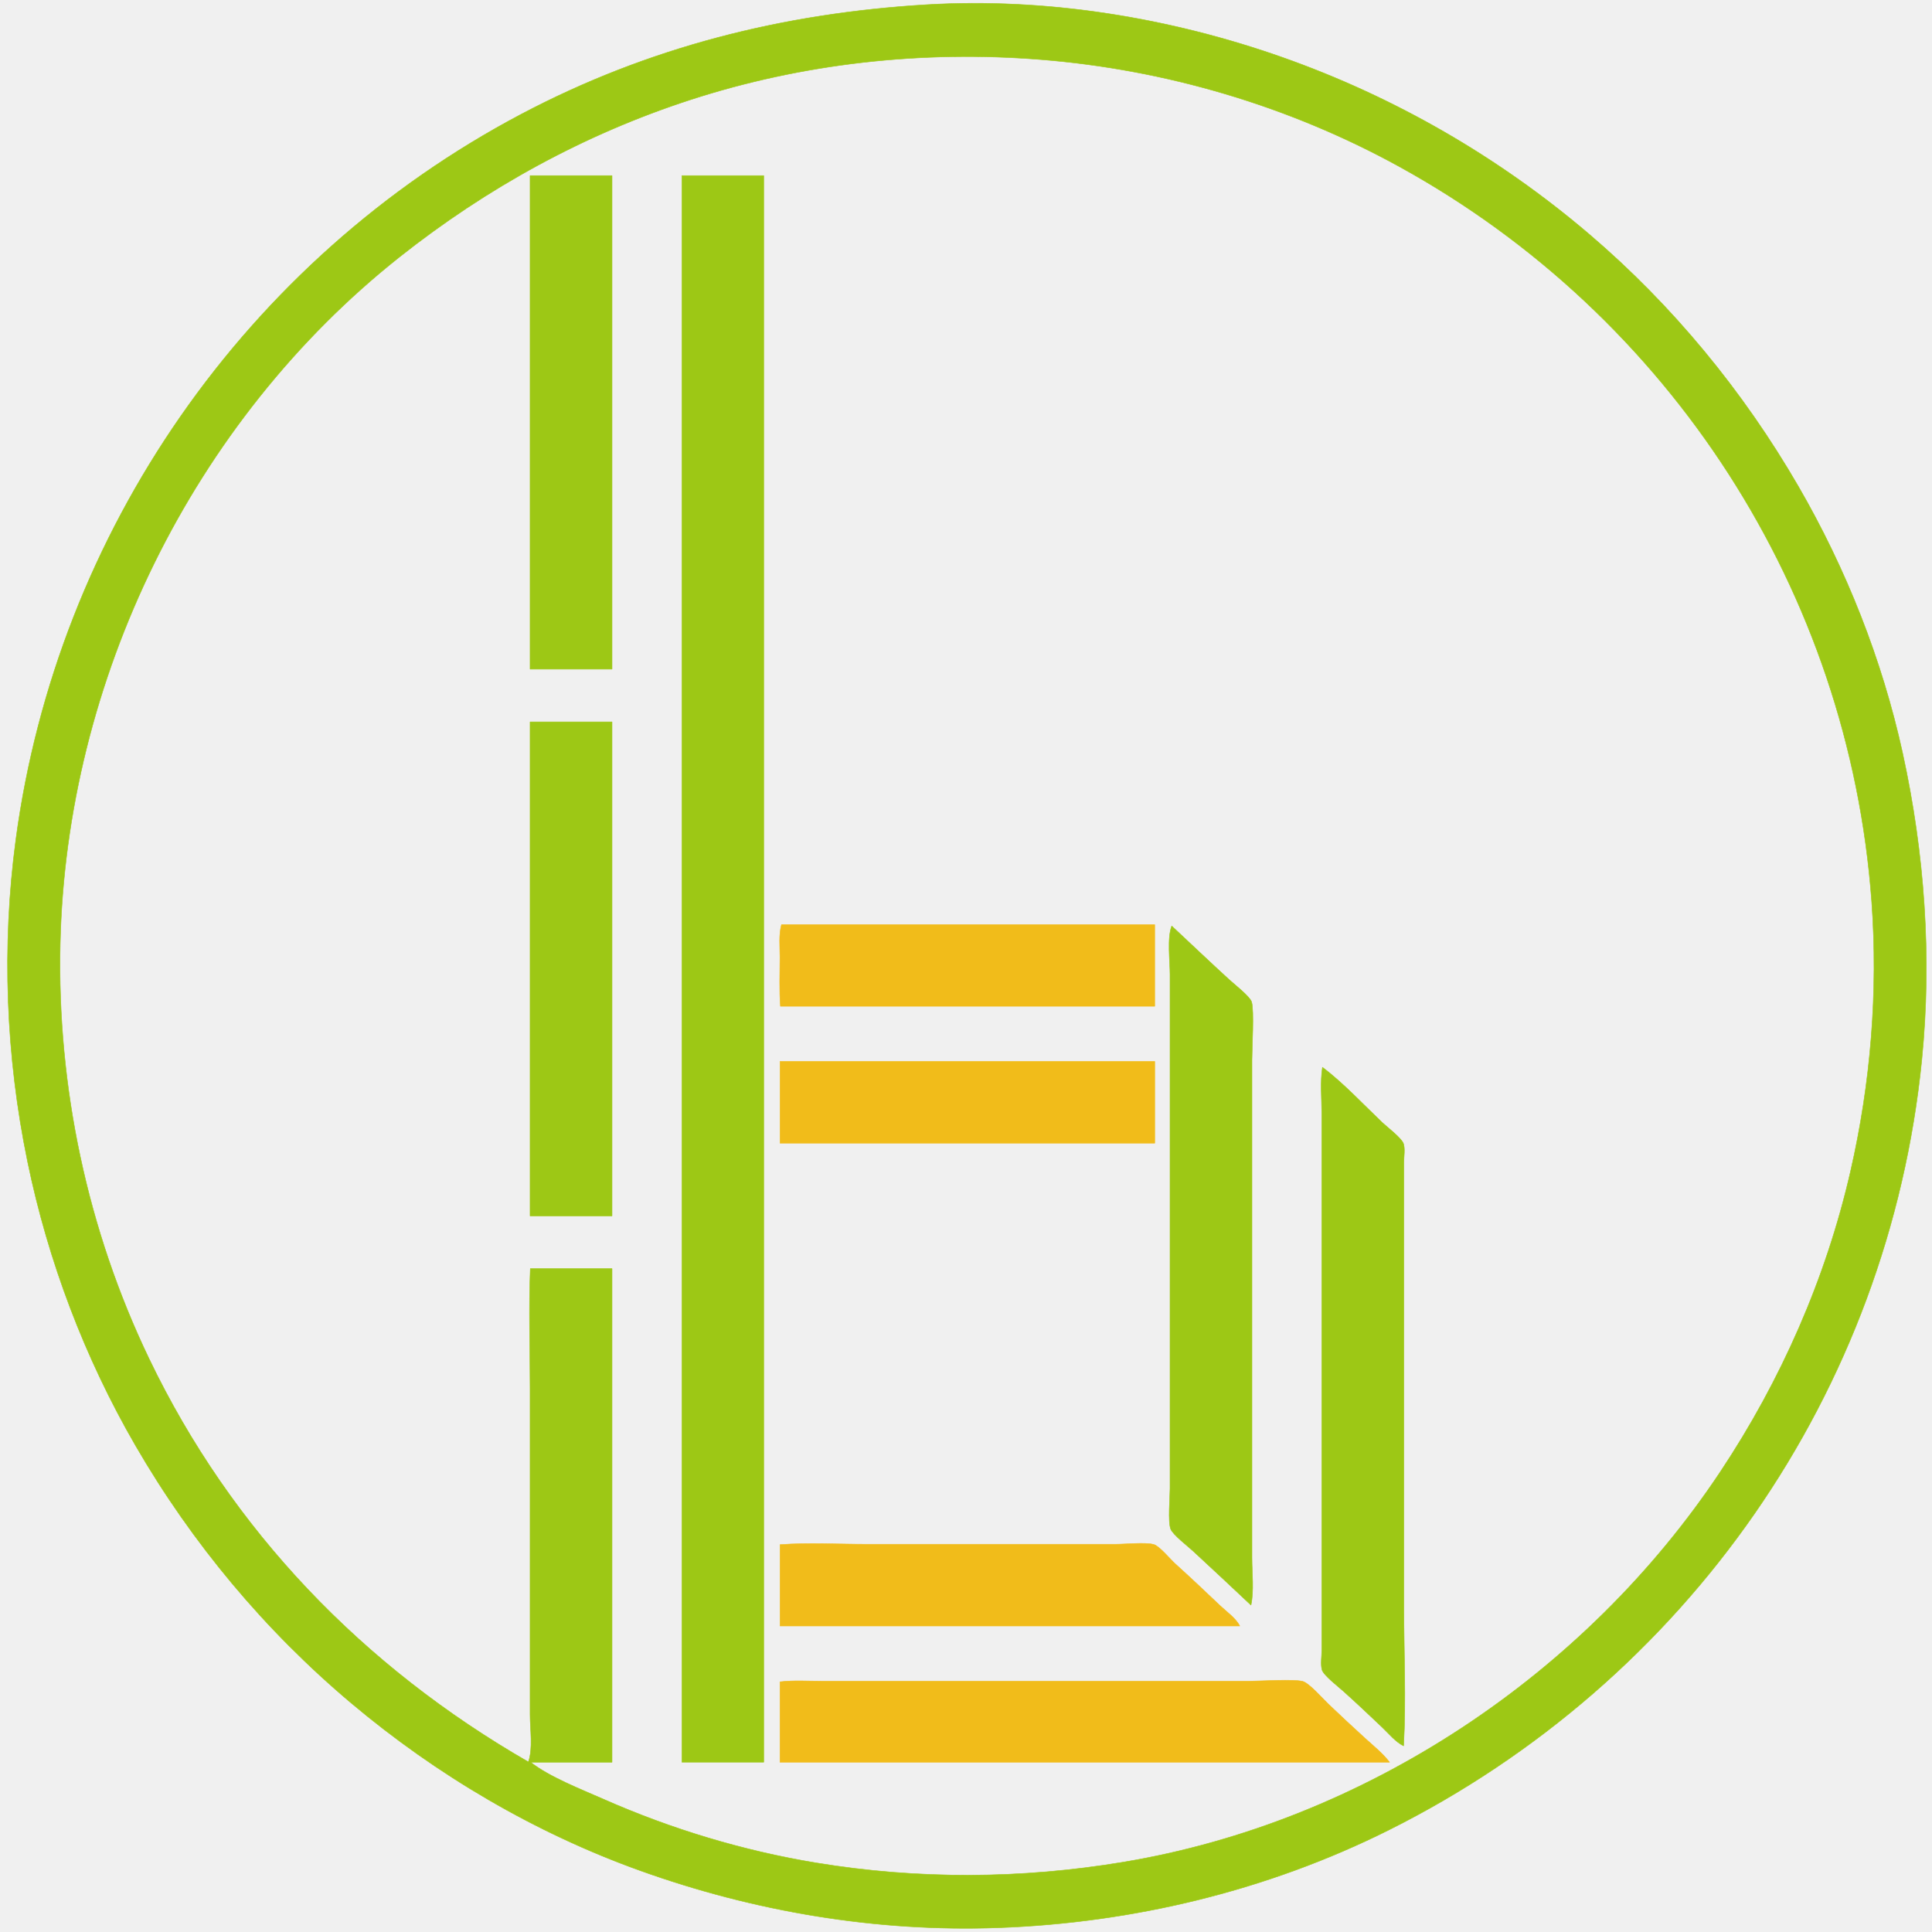
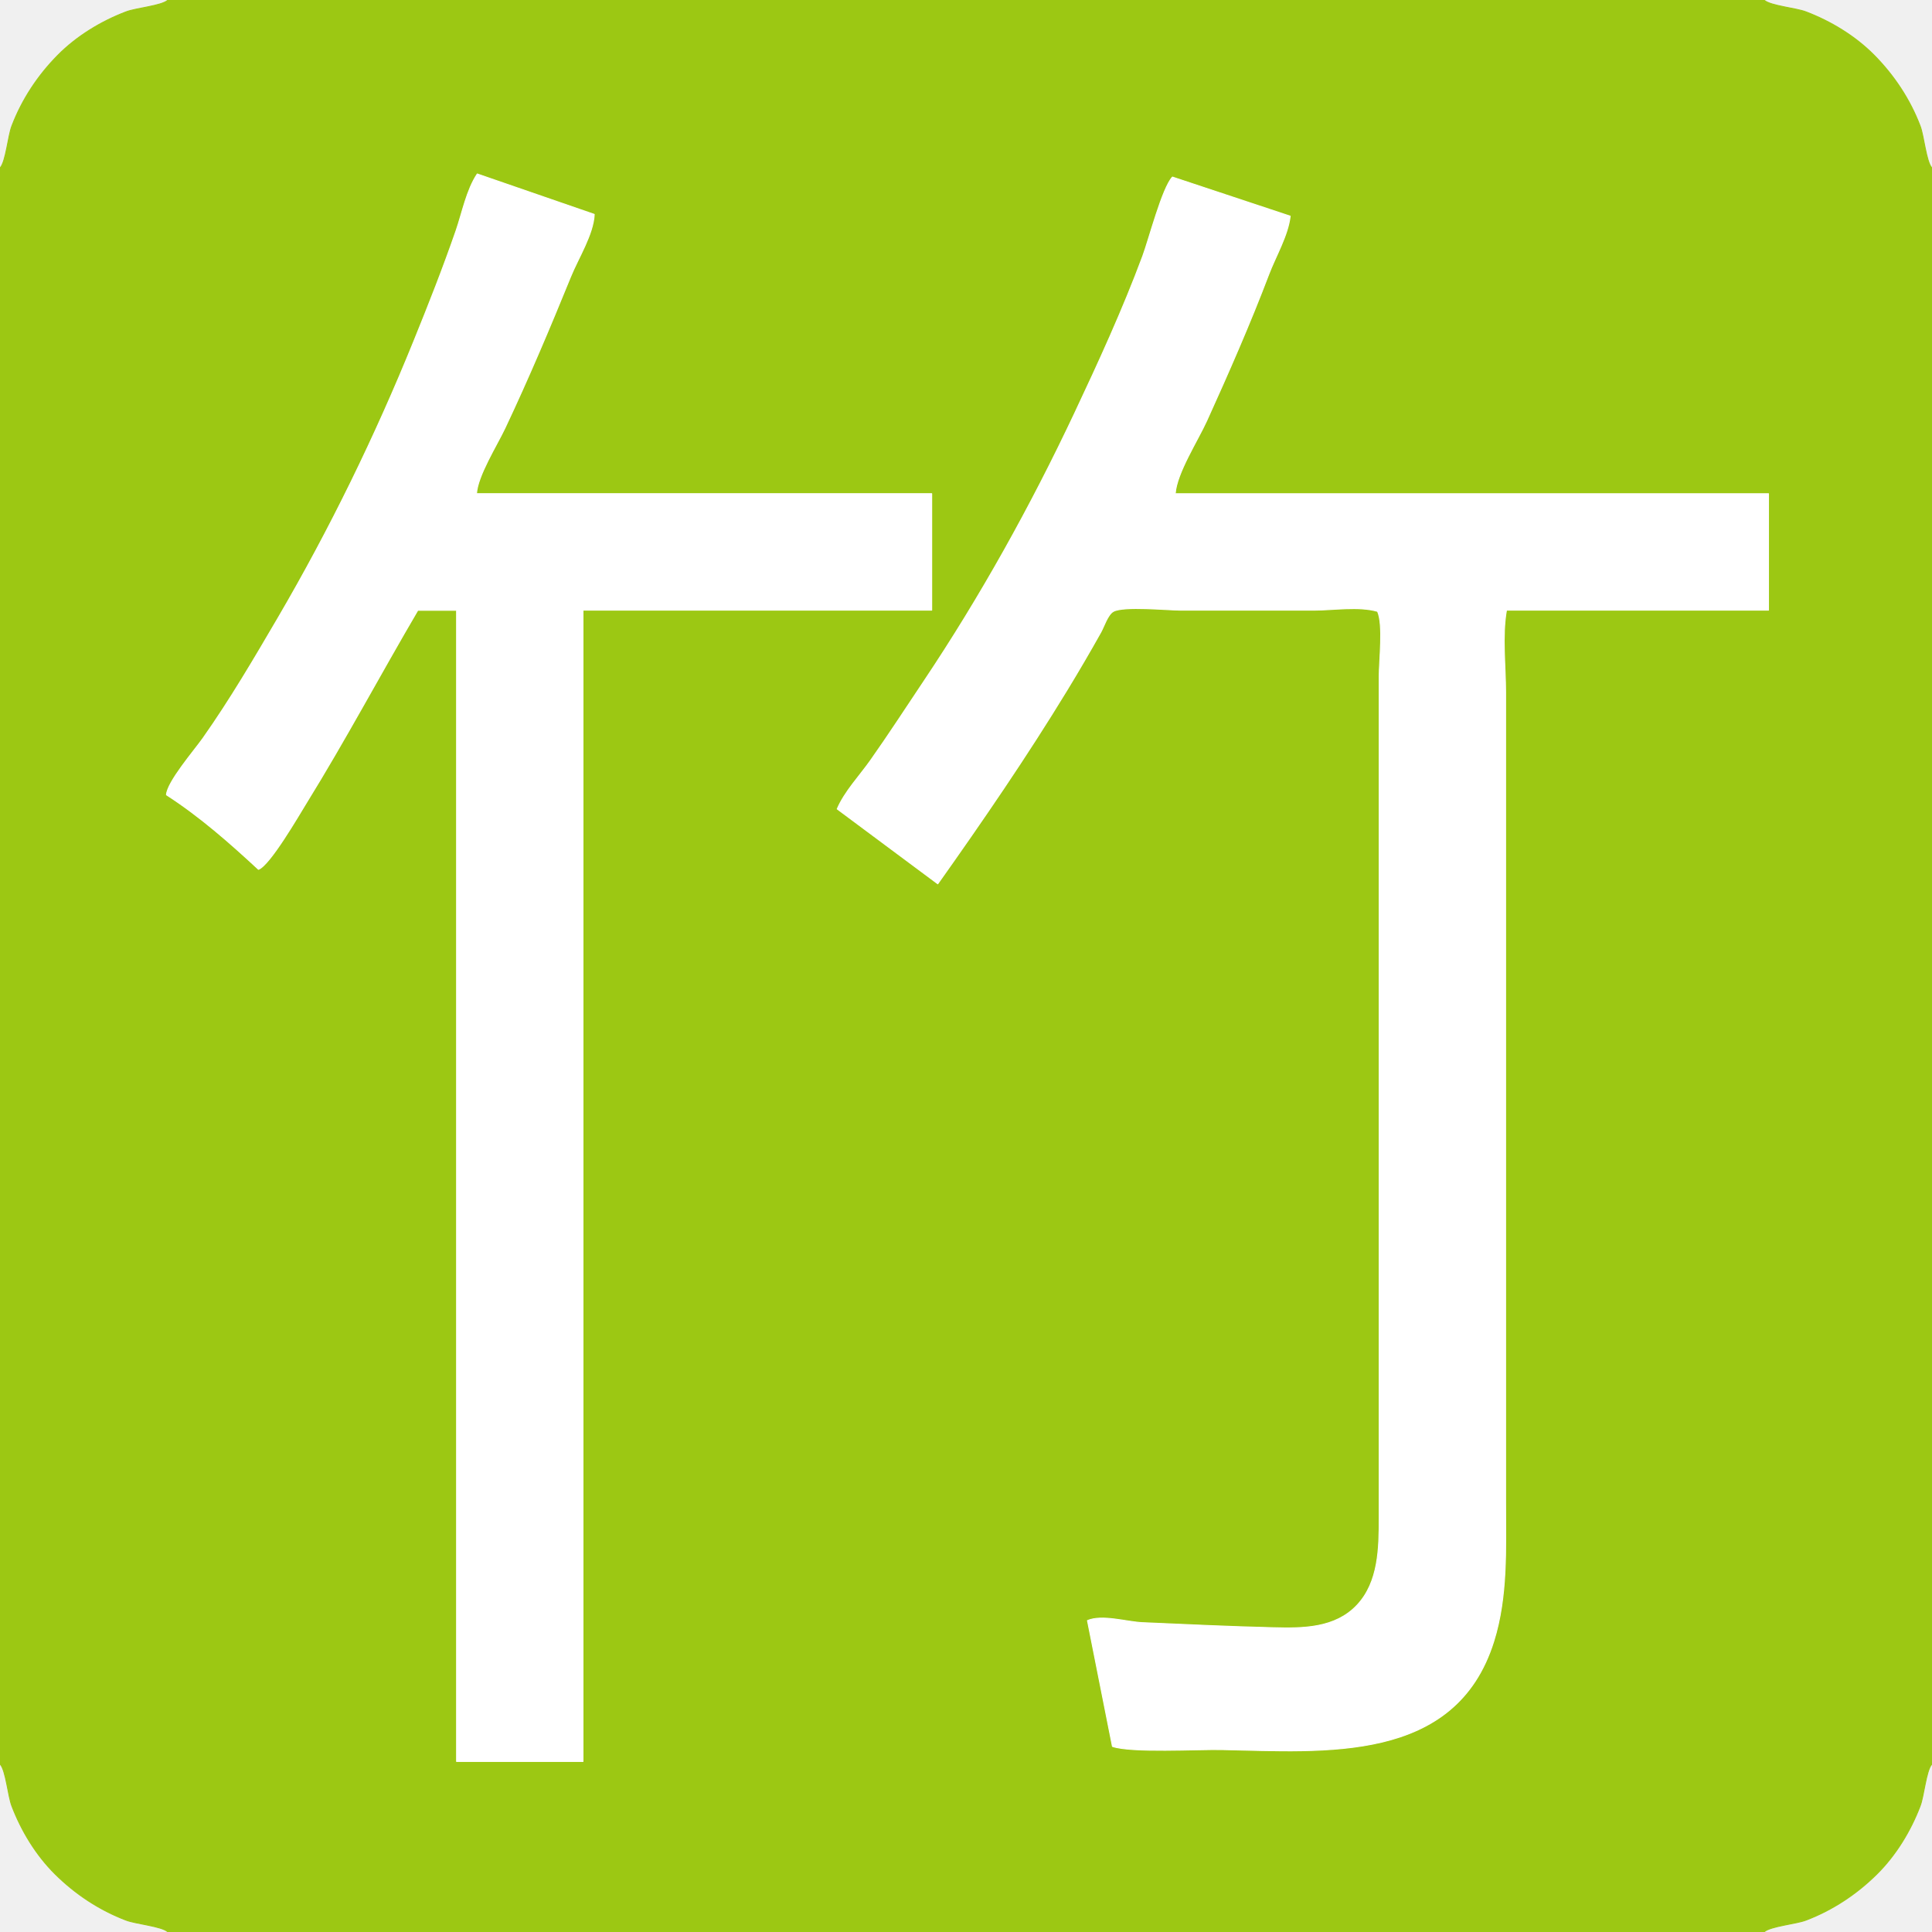
- <svg xmlns="http://www.w3.org/2000/svg" viewBox="0 0 1000 1000" width="1000" height="1000">
-   <path d="M479.61 2.43C541.47 -1.27 605.47 9.11 663.76 29.69C721.78 50.17 775.57 81.19 822.39 121.08C865.69 157.98 902.3 202.51 930.8 251.7C955.52 294.38 974.16 341.42 984.74 389.61C996.15 441.61 1000.02 495.4 994.72 548.49C977.56 720.48 873.05 870.15 718.74 947.25C656.05 978.57 586.39 995.31 516.5 997.8C453.53 1000.05 390.53 989.46 331.33 968.21C276.89 948.68 226.08 918.77 181.88 881.58C137.2 843.99 99.47 798.81 70.2 748.3C43.86 702.83 24.91 652.77 14.3 601.35C3.02 546.76 0.8 489.82 8.22 434.53C29.61 275.19 127.44 134.33 269.67 59.18C335.58 24.35 405.45 6.86 479.61 2.43ZM274.64 912.12C284.31 919.74 300.82 926.17 312.29 931.23C347.45 946.75 384.55 957.97 422.46 964.22C475.27 972.92 528.7 972.63 581.47 963.83C706.21 943.04 820.56 866.88 890.4 761.87C921.84 714.6 945.11 661.81 957.81 606.44C968.29 560.77 972.21 513.3 968.77 466.5C957.03 306.51 864.68 163.5 724.28 86.23C667.23 54.83 603.31 35.97 538.5 30.81C477.41 25.94 415.55 32.73 357.24 51.67C302.35 69.51 251.84 97.29 206.67 133.11C99.47 218.13 34.21 352.06 31.16 488.5C29.51 562.46 45.15 636.59 77.18 703.32C119.95 792.42 188.18 862.88 273.5 911.98C275.97 905 274.38 895.05 274.38 887.5C274.38 870.5 274.38 853.5 274.38 836.5C274.38 797.17 274.38 757.83 274.38 718.5C274.38 697.93 273.63 677.19 274.5 656.64C288.59 656.64 302.68 656.64 316.78 656.64C316.78 741.8 316.78 826.96 316.78 912.12C302.73 912.12 288.69 912.12 274.64 912.12ZM274.38 90.91C288.51 90.91 302.64 90.91 316.78 90.91C316.78 176.06 316.78 261.21 316.78 346.36C302.64 346.36 288.51 346.36 274.38 346.36C274.38 261.21 274.38 176.06 274.38 90.91ZM352.97 90.9C367.08 90.9 381.19 90.9 395.3 90.9C395.3 364.63 395.3 638.37 395.3 912.1C381.19 912.1 367.08 912.1 352.97 912.1C352.97 638.37 352.97 364.63 352.97 90.9ZM274.38 373.64C288.51 373.64 302.64 373.64 316.78 373.64C316.78 458.88 316.78 544.12 316.78 629.36C302.64 629.36 288.51 629.36 274.38 629.36C274.38 544.12 274.38 458.88 274.38 373.64ZM606.5 479.31C616.44 488.59 626.28 497.98 636.32 507.15C638.78 509.4 647 515.84 647.83 518.62C649.19 523.15 648 542.47 648 548.5C648 570.83 648 593.17 648 615.5C648 663.83 648 712.17 648 760.5C648 775.83 648 791.17 648 806.5C648 814.31 649.12 823.18 647.5 830.78C637.62 821.4 627.6 812.17 617.63 802.89C615.04 800.48 607.04 794.34 605.95 791.41C604.47 787.43 605.61 775.32 605.61 770.5C605.61 754.5 605.61 738.5 605.61 722.5C605.61 668.17 605.61 613.83 605.61 559.5C605.61 541.17 605.61 522.83 605.61 504.5C605.61 497.5 604.06 485.4 606.5 479.31ZM684.5 552.44C695.05 560.32 705.8 571.84 715.46 581.03C717.93 583.38 725.54 589.13 726.45 592.01C727.31 594.75 726.62 598.64 726.62 601.5C726.62 608.17 726.62 614.83 726.62 621.5C726.62 644.17 726.62 666.83 726.62 689.5C726.62 736.83 726.62 784.17 726.62 831.5C726.62 855.45 727.83 879.77 726.5 903.67C722.3 901.59 718.86 897.3 715.44 894.05C708.78 887.74 702.08 881.39 695.25 875.27C692.84 873.12 685.07 867.09 684.29 864.32C683.48 861.43 684.16 857.49 684.16 854.5C684.16 847.17 684.16 839.83 684.16 832.5C684.16 809.17 684.16 785.83 684.16 762.5C684.16 715.83 684.16 669.17 684.16 622.5C684.16 607.17 684.16 591.83 684.16 576.5C684.16 568.65 683.3 560.19 684.5 552.44Z" fill="#9dc815" fill-rule="evenodd" stroke="#9dc815" stroke-width="0.25" stroke-linejoin="round" />
-   <path d="M404.5 478.61C468.89 478.61 533.29 478.61 597.68 478.61C597.68 492.68 597.68 506.76 597.68 520.83C533.11 520.83 468.54 520.83 403.96 520.83C403.3 512.45 403.7 503.91 403.7 495.5C403.7 489.94 403.04 483.9 404.5 478.61ZM597.69 549.39C597.69 563.5 597.69 577.6 597.69 591.7C533.04 591.7 468.39 591.7 403.74 591.7C403.74 577.6 403.74 563.5 403.74 549.39C468.39 549.39 533.04 549.39 597.69 549.39ZM641.68 841.61C562.37 841.61 483.05 841.61 403.74 841.61C403.74 827.57 403.74 813.54 403.74 799.5C418.52 798.41 433.67 799.3 448.5 799.3C477.17 799.3 505.83 799.3 534.5 799.3C548.83 799.3 563.17 799.3 577.5 799.3C582.46 799.3 592.88 798.2 597.22 799.43C600.08 800.24 605.73 807.08 608.2 809.32C616.05 816.44 623.8 823.71 631.47 831.03C634.81 834.21 639.69 837.58 641.68 841.61ZM719.22 912.11C614.05 912.11 508.88 912.11 403.71 912.11C403.71 898.24 403.71 884.37 403.71 870.5C410.85 869.65 418.3 870.17 425.5 870.17C438.5 870.17 451.5 870.17 464.5 870.17C504.5 870.17 544.5 870.17 584.5 870.17C605.17 870.17 625.83 870.17 646.5 870.17C652.49 870.17 669.58 869.01 674.31 870.29C677.64 871.2 684.74 879.34 687.52 881.98C693.84 887.99 700.23 893.98 706.68 899.84C710.98 903.74 715.73 907.55 719.22 912.11Z" fill="#f1bc1a" fill-rule="evenodd" stroke="#f1bc1a" stroke-width="0.25" stroke-linejoin="round" />
+ <svg xmlns="http://www.w3.org/2000/svg" viewBox="0 0 512 512" width="512" height="512">
+   <path d="M44.44 0.08C185.48 0.08 326.52 0.08 467.56 0.08C469.25 1.56 475.98 2.13 478.6 3.14C485.21 5.66 491.64 9.56 496.66 14.63C501.98 20 506.18 26.37 508.86 33.4C509.86 36.01 510.45 42.76 511.92 44.44C511.92 185.48 511.92 326.52 511.92 467.56C510.44 469.26 509.87 475.98 508.86 478.6C506.34 485.21 502.44 491.64 497.37 496.66C492 501.98 485.63 506.18 478.6 508.86C475.99 509.86 469.24 510.45 467.56 511.92C326.52 511.92 185.48 511.92 44.44 511.92C42.76 510.45 36.01 509.86 33.4 508.86C26.37 506.18 20 501.98 14.63 496.66C9.56 491.64 5.66 485.21 3.14 478.6C2.13 475.98 1.56 469.25 0.08 467.56C0.08 326.52 0.08 185.48 0.08 44.44C1.55 42.76 2.14 36.01 3.14 33.4C5.82 26.37 10.02 20 15.34 14.63C20.36 9.56 26.79 5.66 33.4 3.14C36.02 2.13 42.75 1.56 44.44 0.08ZM126.48 46.1C123.64 50.38 122.51 56.37 120.84 61.21C117.44 71.02 113.62 80.72 109.71 90.34C99.51 115.51 87.44 140.26 73.71 163.74C67.4 174.52 61 185.44 53.78 195.67C51.5 198.89 44.35 207.18 44.11 210.64C52.87 216.27 60.89 223.33 68.5 230.39C71.54 229.23 79.09 216.18 81.17 212.8C91.54 196.02 100.75 178.7 110.71 161.74C114.14 161.74 117.57 161.74 121 161.74C121 263.43 121 365.12 121 466.81C132.17 466.81 143.33 466.81 154.5 466.81C154.5 365.11 154.5 263.4 154.5 161.7C185.3 161.7 216.11 161.7 246.91 161.7C246.91 151.41 246.91 141.12 246.91 130.83C206.7 130.83 166.49 130.83 126.28 130.83C126.54 126.09 131.67 118 133.82 113.44C140.04 100.28 145.73 86.8 151.22 73.32C153.21 68.42 157.26 62.06 157.48 56.81C147.15 53.24 136.81 49.67 126.48 46.1ZM310.71 46.92C308 49.83 304.5 63.42 302.83 67.91C297.56 82.07 291.19 95.95 284.75 109.62C273.26 133.99 259.86 158.14 244.83 180.57C240.15 187.57 235.58 194.61 230.72 201.5C227.85 205.57 223.81 209.82 221.87 214.39C230.75 221 239.64 227.61 248.52 234.22C260.42 217.43 272.04 200.49 282.74 182.92C285.83 177.85 288.82 172.73 291.72 167.56C292.54 166.1 293.55 162.86 295.05 162.03C297.78 160.52 309.39 161.7 313.04 161.7C324.73 161.7 336.42 161.7 348.11 161.7C353.33 161.7 360.08 160.58 365.07 162.02C366.65 165.59 365.5 175.03 365.5 179.32C365.5 192.88 365.5 206.44 365.5 220C365.5 267.69 365.5 315.38 365.5 363.08C365.5 376.17 365.5 389.26 365.5 402.35C365.5 410.24 365.39 419.25 359.66 425.36C353.85 431.56 345.29 431.57 337.36 431.36C325.8 431.07 314.3 430.53 302.76 430.02C298.54 429.83 292.08 427.8 288.19 429.47C290.39 440.59 292.6 451.7 294.81 462.82C299.84 464.55 317.37 463.53 323.8 463.66C351.17 464.19 385.72 467.38 395.86 434.96C399.57 423.11 399 410.43 399 398.14C399 385.99 399 373.83 399 361.67C399 316.79 399 271.9 399 227.01C399 212.52 399 198.02 399 183.53C399 176.49 398.02 168.61 399.23 161.7C422.37 161.7 445.52 161.7 468.67 161.7C468.67 151.41 468.67 141.12 468.67 130.84C416.26 130.84 363.85 130.84 311.45 130.84C311.79 125.42 317.44 116.69 319.8 111.48C325.58 98.73 331.25 85.82 336.22 72.74C338.06 67.89 341.33 62.4 341.91 57.28C331.51 53.82 321.11 50.37 310.71 46.92Z" fill="#9CC813" fill-rule="evenodd" stroke="#9CC813" stroke-width="0.25" stroke-linejoin="round" />
+   <path d="M126.48 46.1C136.81 49.67 147.15 53.24 157.48 56.81C157.26 62.06 153.21 68.42 151.22 73.32C145.73 86.8 140.04 100.28 133.82 113.44C131.67 118 126.54 126.09 126.28 130.83C166.49 130.83 206.7 130.83 246.91 130.83C246.91 141.12 246.91 151.41 246.91 161.7C216.11 161.7 185.3 161.7 154.5 161.7C154.5 263.4 154.5 365.11 154.5 466.81C143.33 466.81 132.17 466.81 121 466.81C121 365.12 121 263.43 121 161.74C117.57 161.74 114.14 161.74 110.71 161.74C100.75 178.7 91.54 196.02 81.17 212.8C79.09 216.18 71.54 229.23 68.5 230.39C60.89 223.33 52.87 216.27 44.11 210.64C44.35 207.18 51.5 198.89 53.78 195.67C61 185.44 67.4 174.52 73.71 163.74C87.44 140.26 99.51 115.51 109.71 90.34C113.62 80.72 117.44 71.02 120.84 61.21C122.51 56.37 123.64 50.38 126.48 46.1ZM310.71 46.92C321.11 50.37 331.51 53.82 341.91 57.28C341.33 62.4 338.06 67.89 336.22 72.74C331.25 85.82 325.58 98.73 319.8 111.48C317.44 116.69 311.79 125.42 311.45 130.84C363.85 130.84 416.26 130.84 468.67 130.84C468.67 141.12 468.67 151.41 468.67 161.7C445.52 161.7 422.37 161.7 399.23 161.7C398.02 168.61 399 176.49 399 183.53C399 198.02 399 212.52 399 227.01C399 271.9 399 316.79 399 361.67C399 373.83 399 385.99 399 398.14C399 410.43 399.57 423.11 395.86 434.96C385.72 467.38 351.17 464.19 323.8 463.66C317.37 463.53 299.84 464.55 294.81 462.82C292.6 451.7 290.39 440.59 288.19 429.47C292.08 427.8 298.54 429.83 302.76 430.02C314.3 430.53 325.8 431.07 337.36 431.36C345.29 431.57 353.85 431.56 359.66 425.36C365.39 419.25 365.5 410.24 365.5 402.35C365.5 389.26 365.5 376.17 365.5 363.08C365.5 315.38 365.5 267.69 365.5 220C365.5 206.44 365.5 192.88 365.5 179.32C365.5 175.03 366.65 165.59 365.07 162.02C360.08 160.58 353.33 161.7 348.11 161.7C336.42 161.7 324.73 161.7 313.04 161.7C309.39 161.7 297.78 160.52 295.05 162.03C293.55 162.86 292.54 166.1 291.72 167.56C288.82 172.73 285.83 177.85 282.74 182.92C272.04 200.49 260.42 217.43 248.52 234.22C239.64 227.61 230.75 221 221.87 214.39C223.81 209.82 227.85 205.57 230.72 201.5C235.58 194.61 240.15 187.57 244.83 180.57C259.86 158.14 273.26 133.99 284.75 109.62C291.19 95.95 297.56 82.07 302.83 67.91C304.5 63.42 308 49.83 310.71 46.92Z" fill="#FFFFFF" fill-rule="evenodd" stroke="#FFFFFF" stroke-width="0.25" stroke-linejoin="round" />
</svg>
